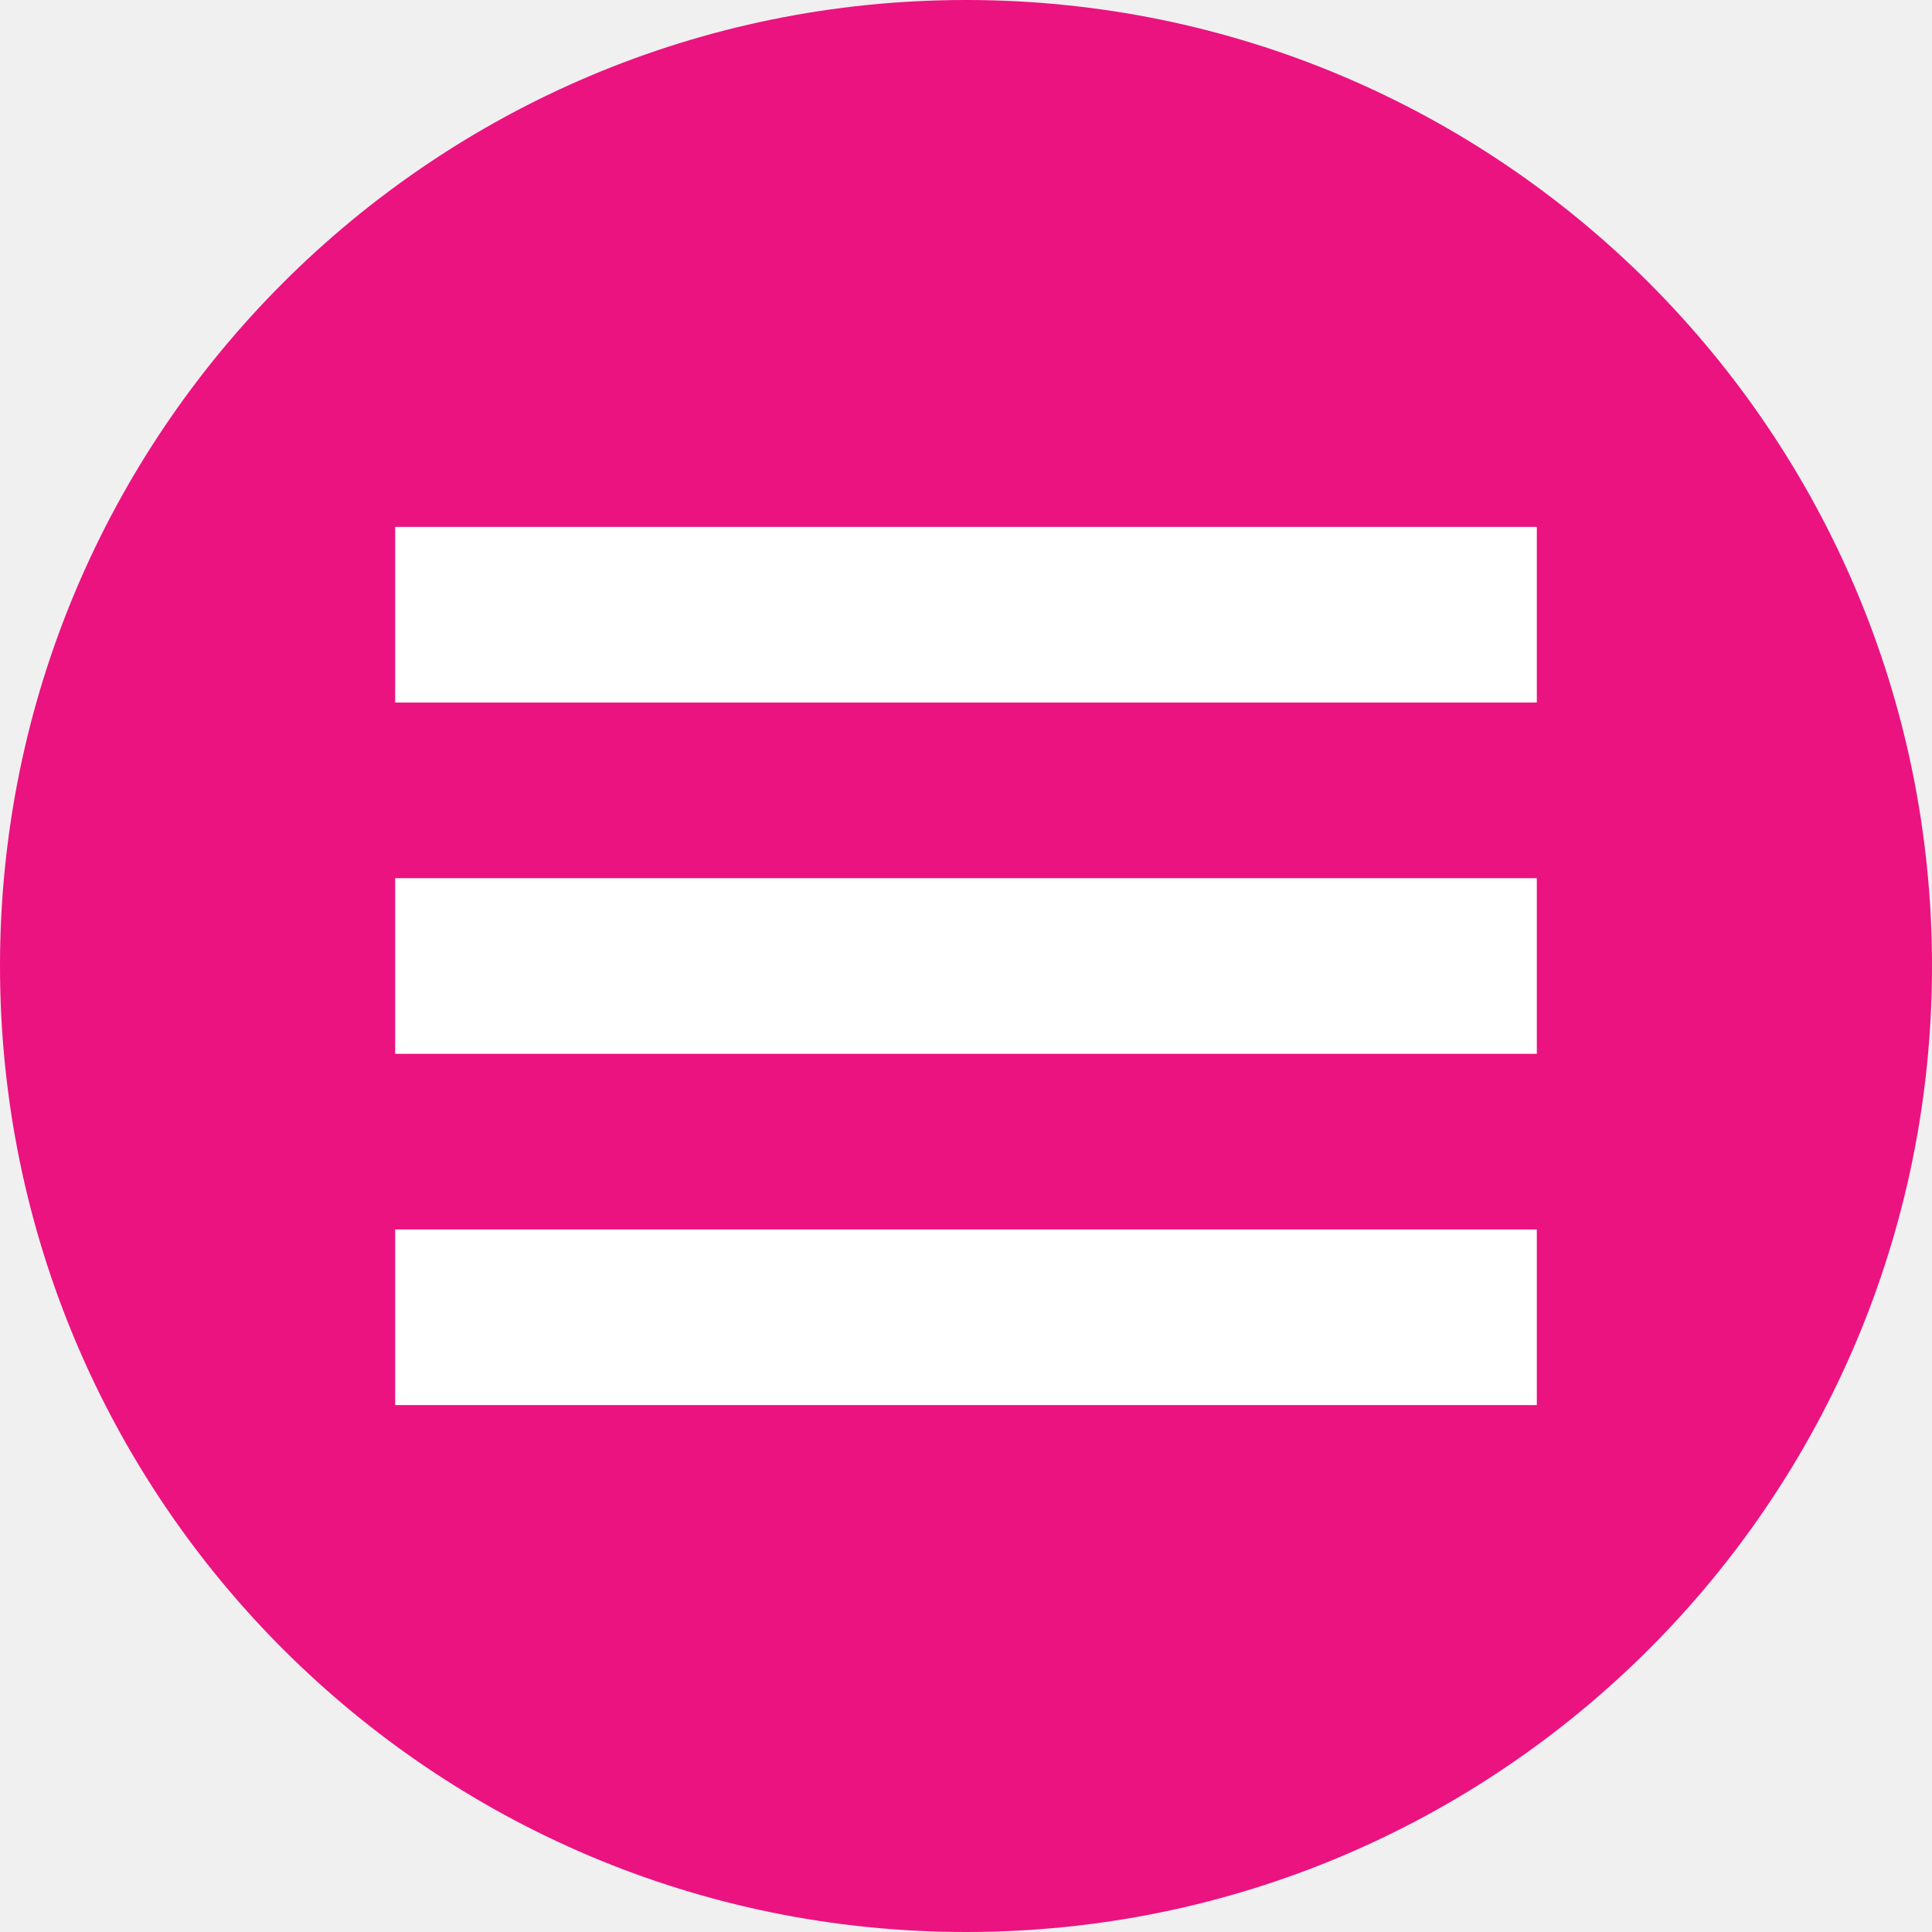
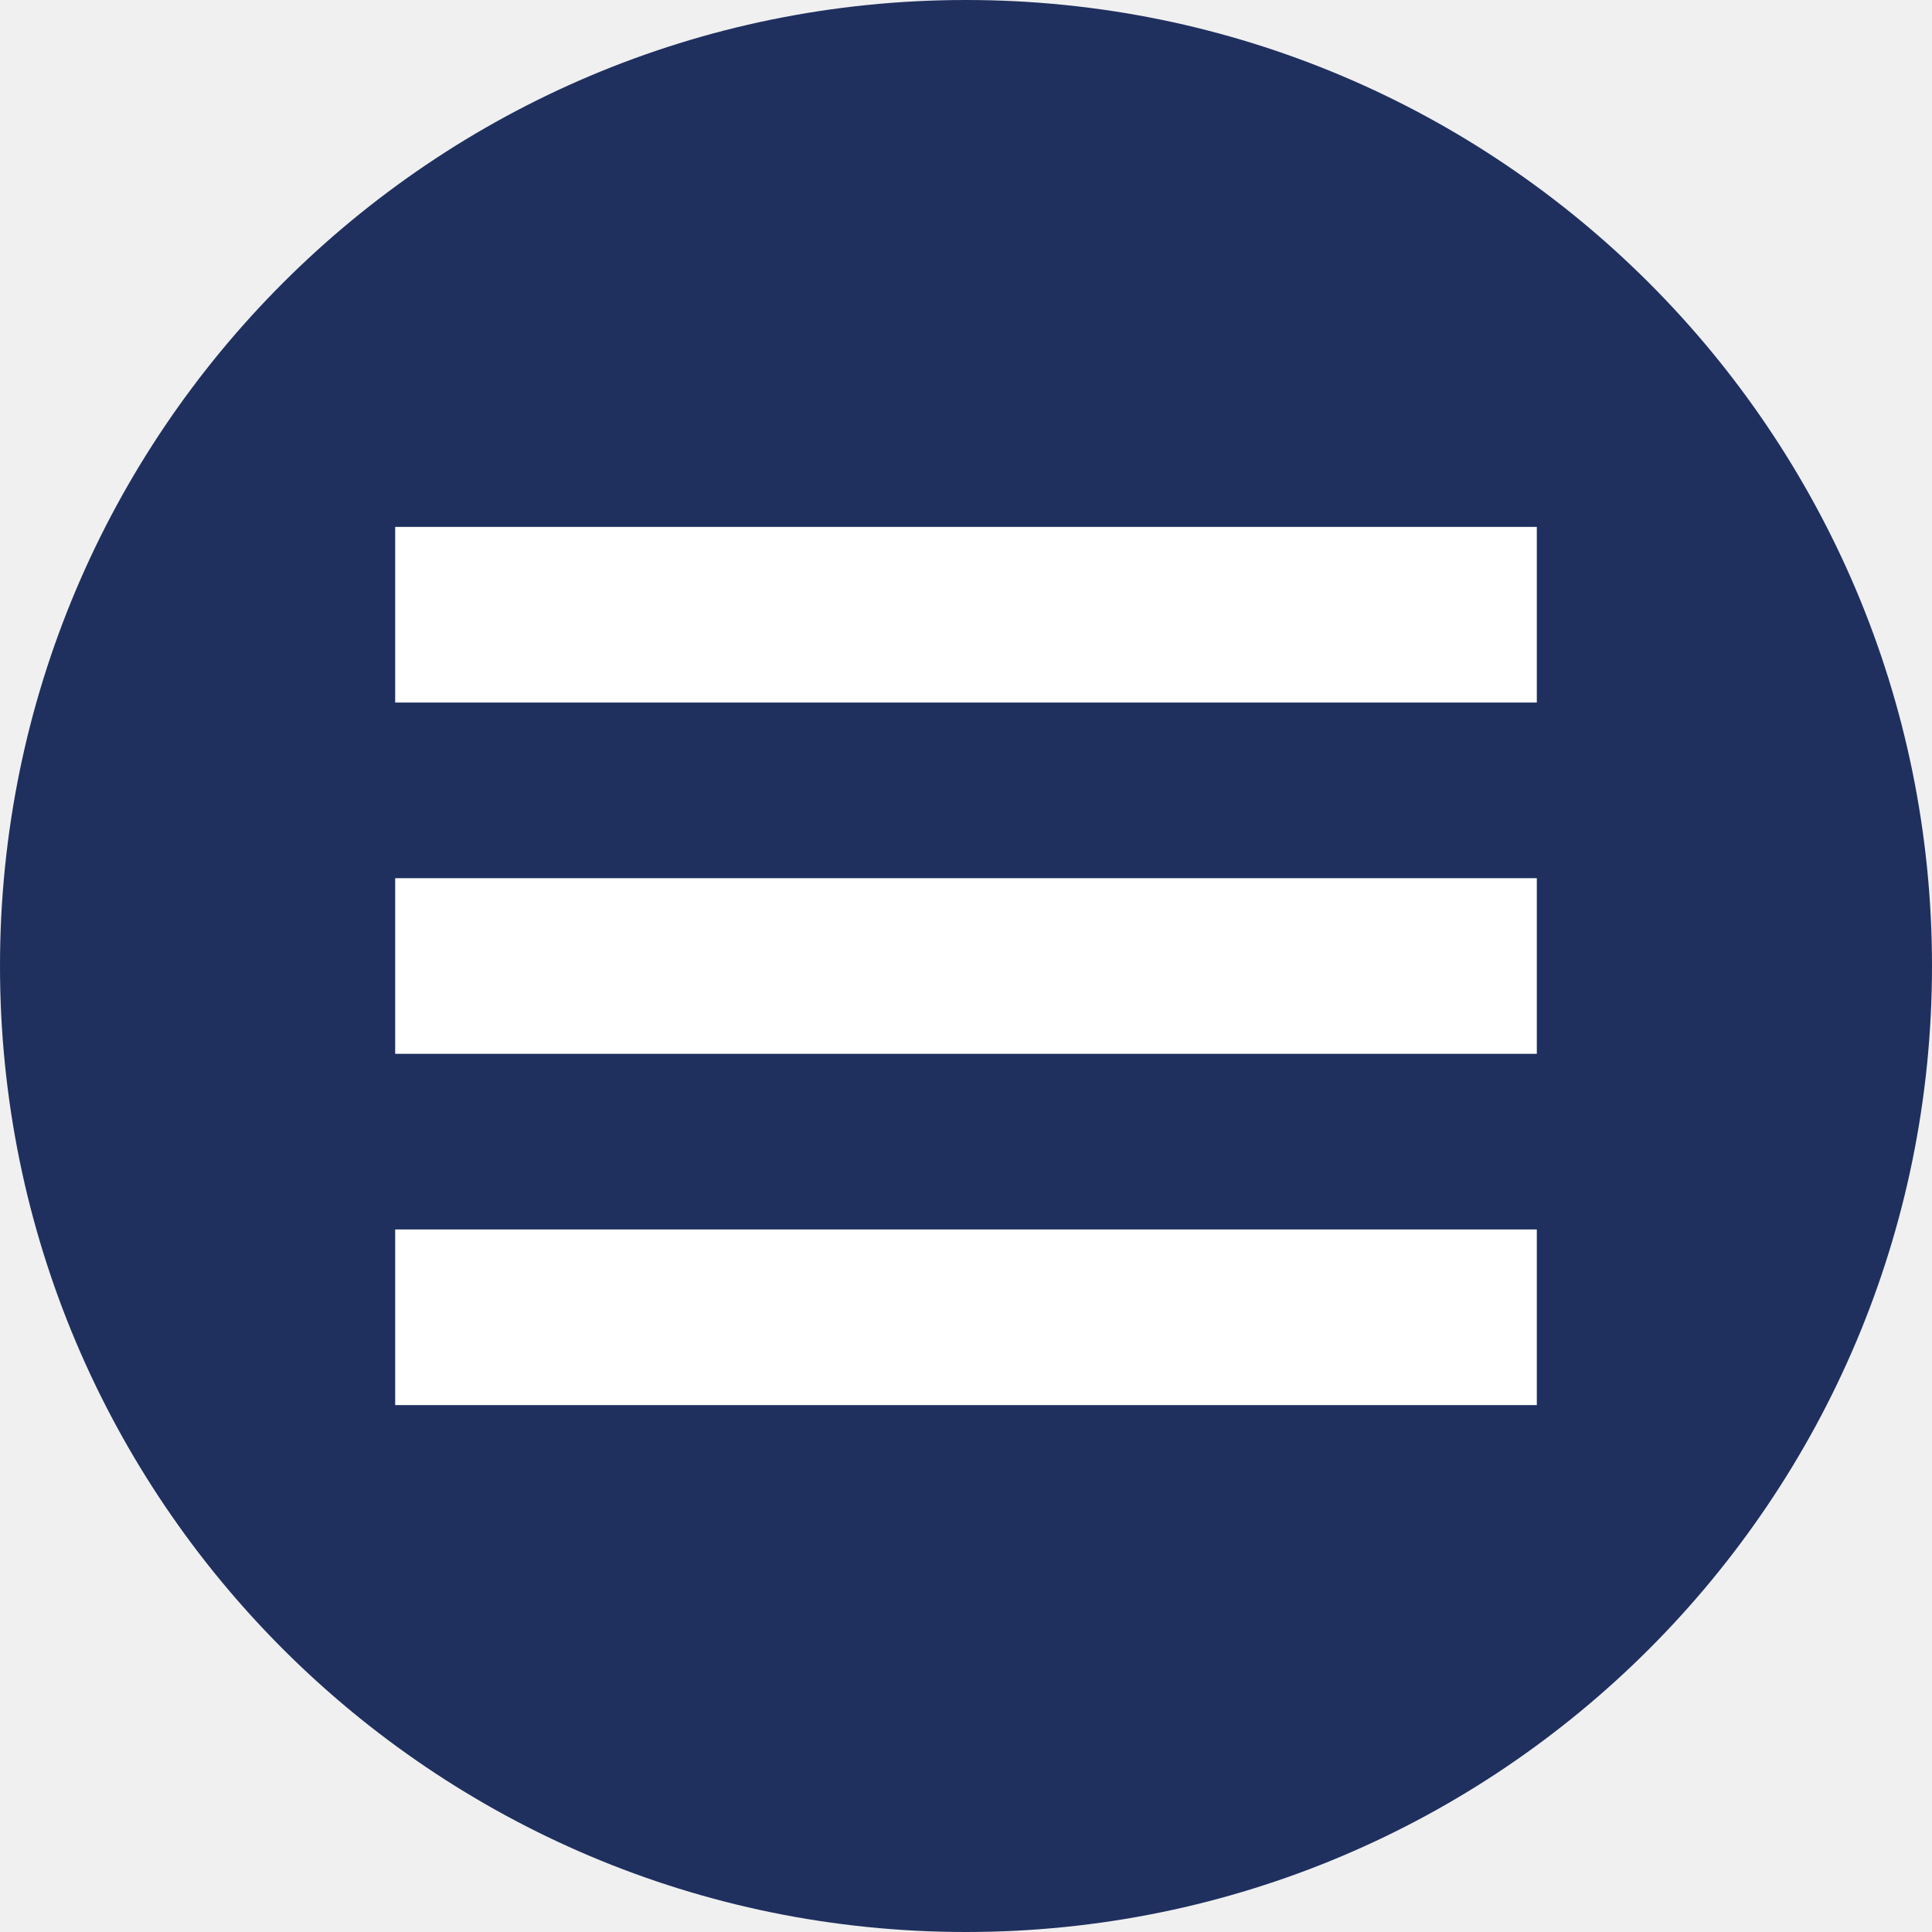
<svg xmlns="http://www.w3.org/2000/svg" width="44" height="44" viewBox="0 0 44 44" fill="none">
-   <rect width="44" height="44" rx="22" fill="#EB1380" />
+   <rect width="44" height="44" rx="22" fill="#1F305F" />
  <rect x="9" y="12" width="26" height="4" fill="white" />
  <rect x="9" y="20" width="26" height="4" fill="white" />
  <rect x="9" y="28" width="26" height="4" fill="white" />
</svg>
